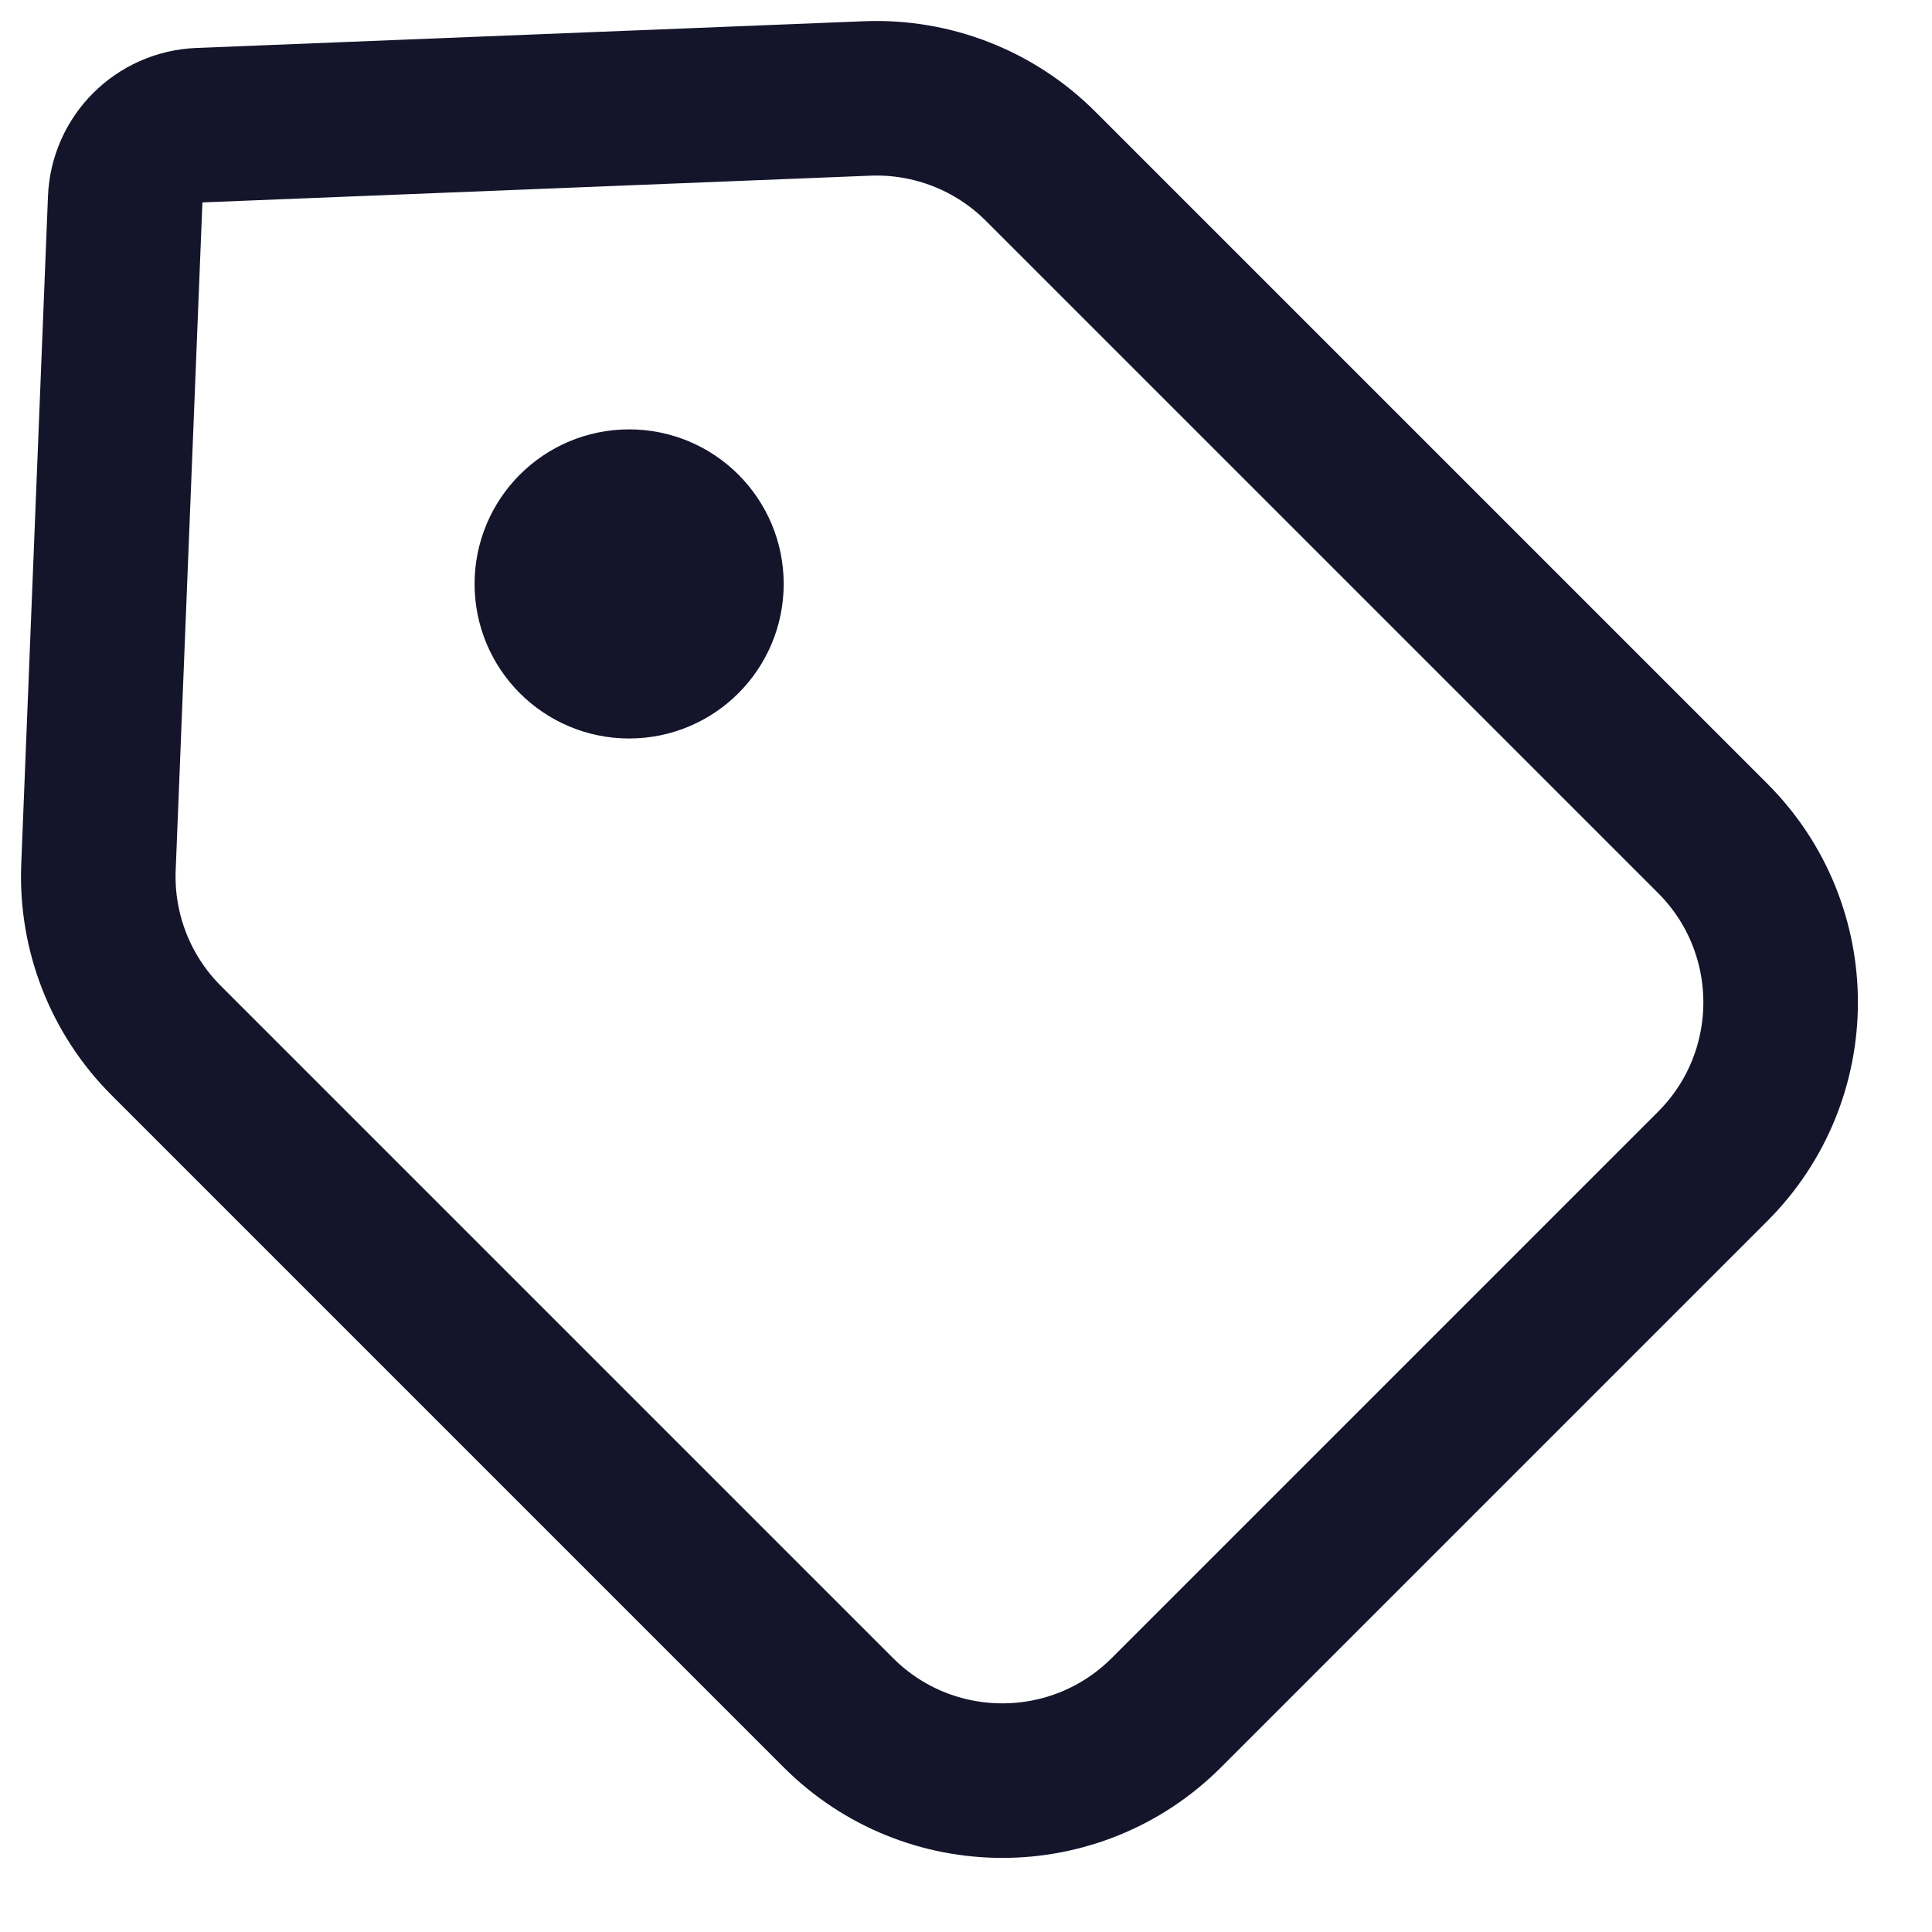
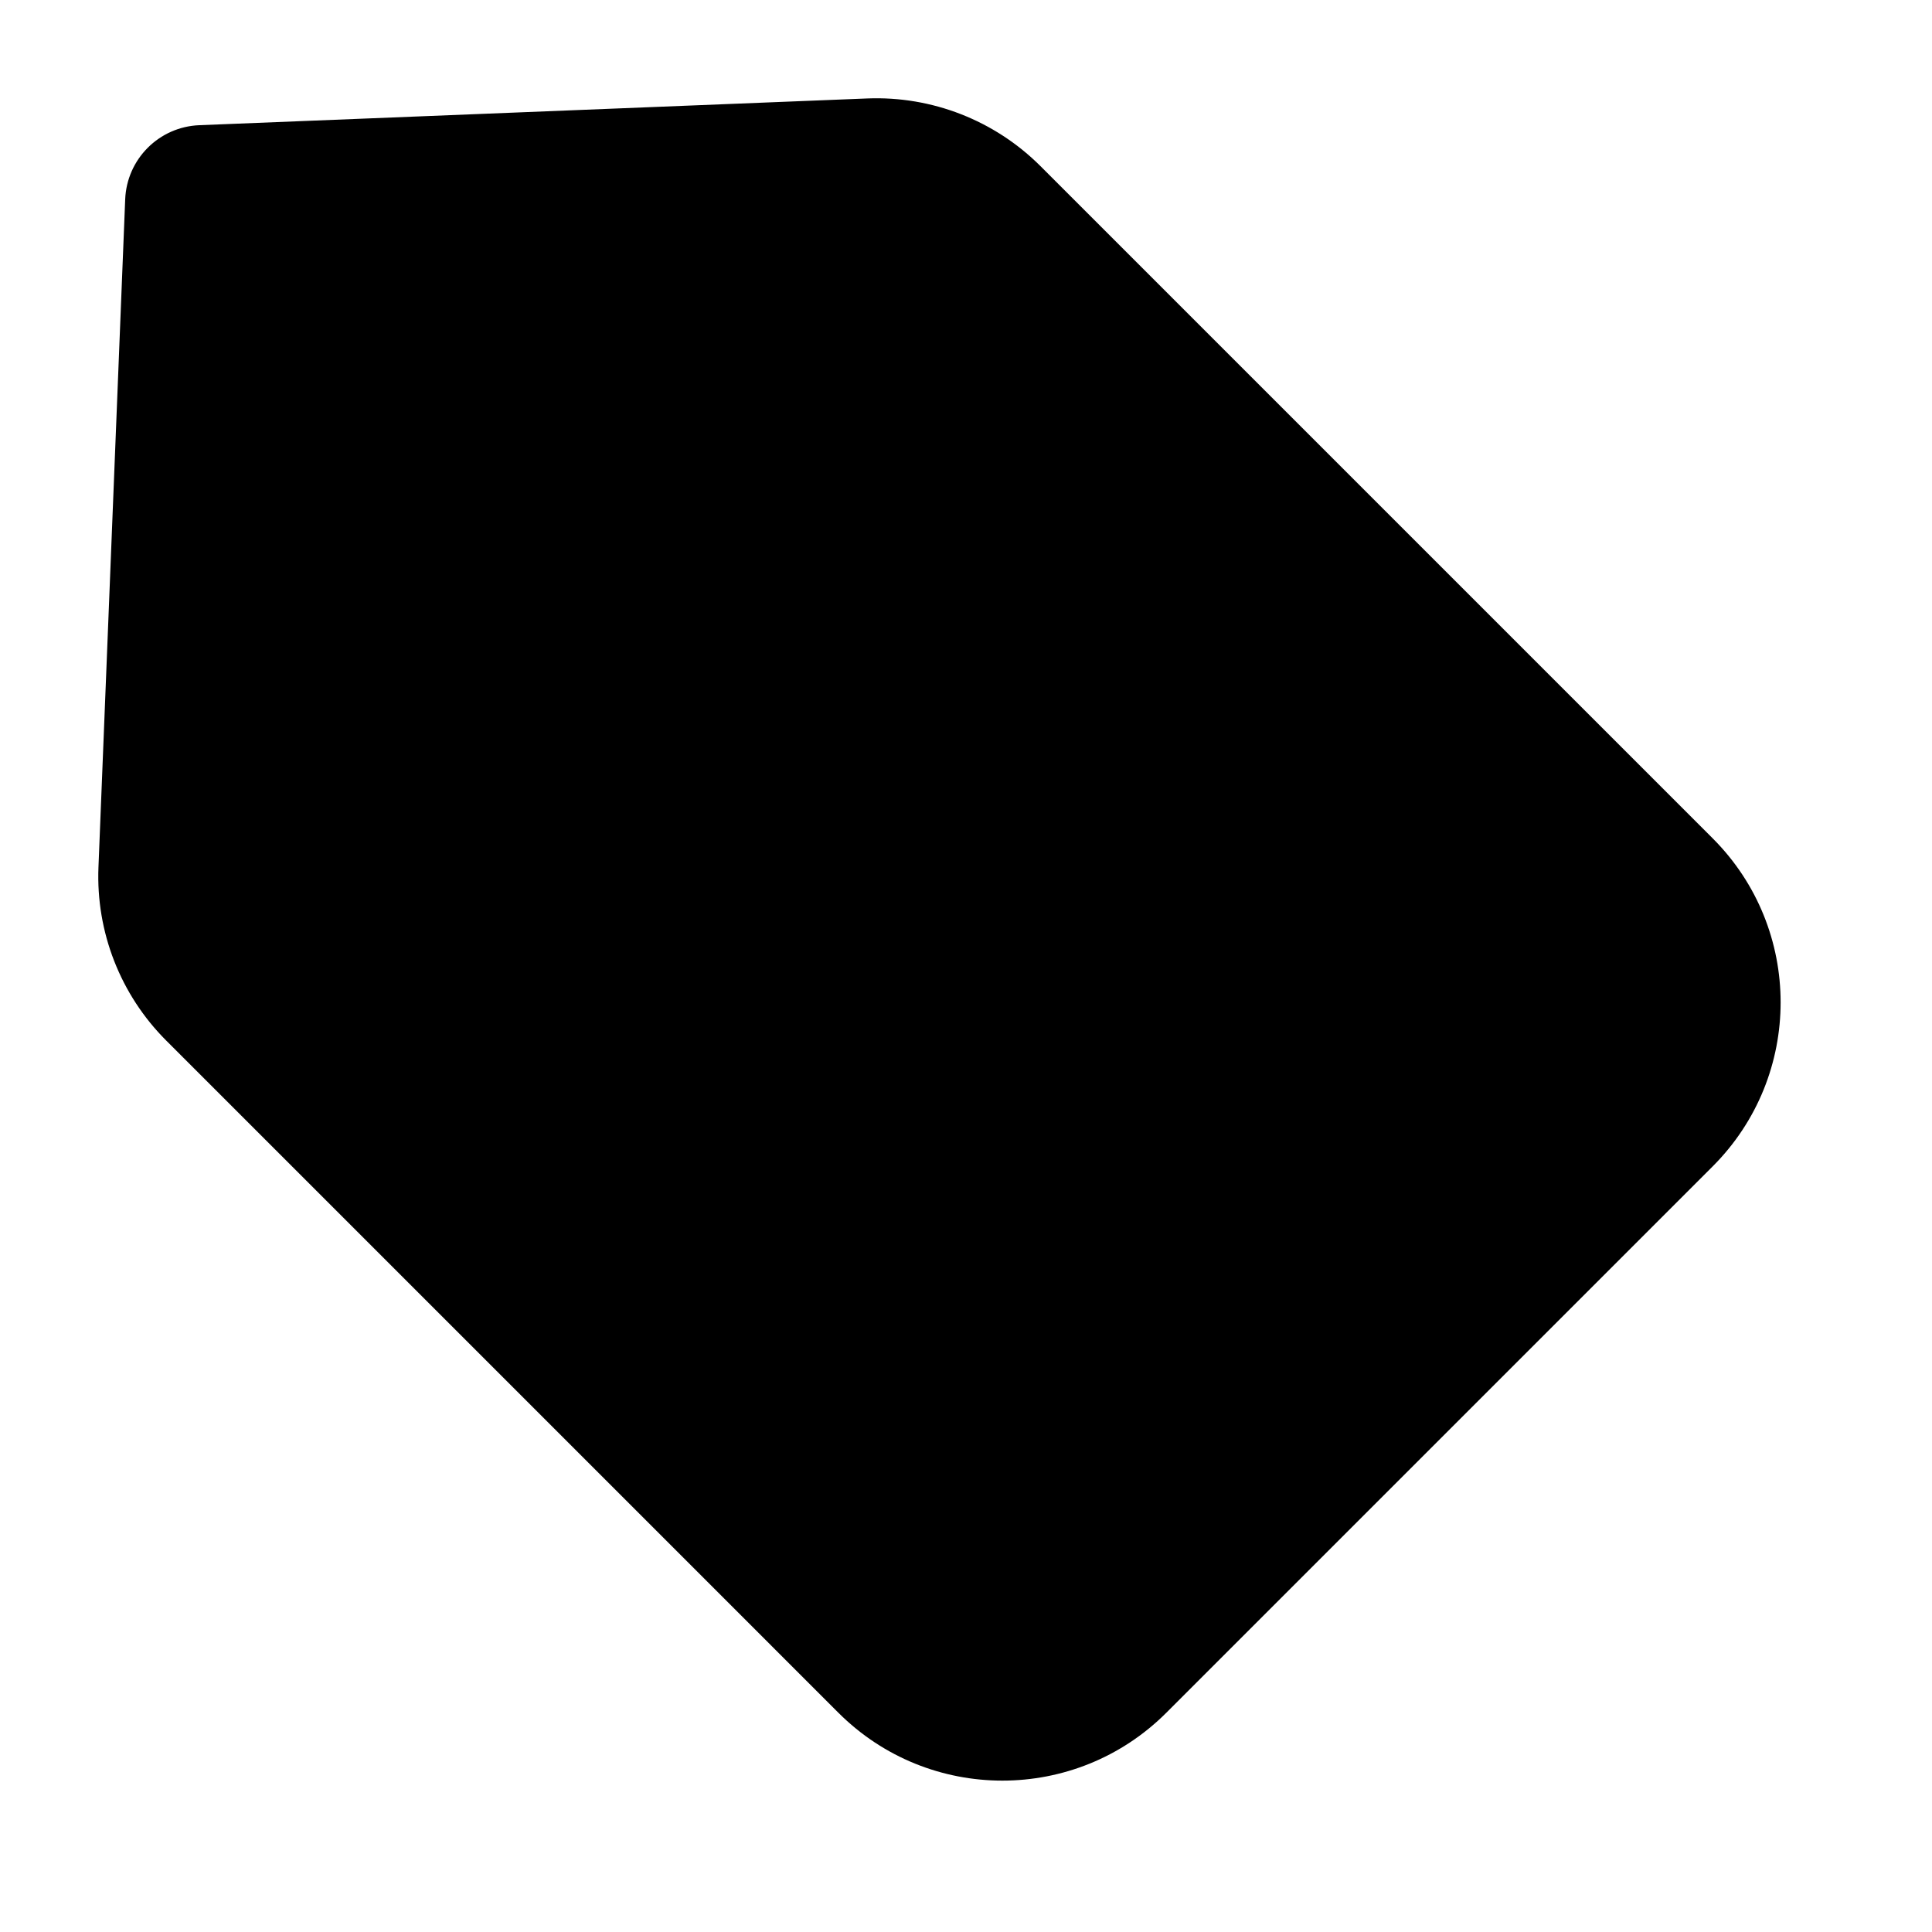
- <svg xmlns="http://www.w3.org/2000/svg" width="25" height="25" viewBox="0 0 25 25" fill="none">
-   <path d="M11.223 1.274C12.059 1.241 12.872 1.558 13.464 2.15L22.163 10.849C23.334 12.021 23.334 13.92 22.163 15.092L15.092 22.163C13.92 23.334 12.021 23.334 10.849 22.163L2.15 13.464C1.558 12.872 1.241 12.06 1.274 11.223L1.62 2.579C1.641 2.058 2.058 1.641 2.579 1.62L11.223 1.274Z" stroke="#14142B" stroke-width="2" />
-   <circle cx="8.141" cy="7.556" r="1" stroke="#14142B" stroke-width="2" />
+ <svg xmlns="http://www.w3.org/2000/svg" width="25" height="25" viewBox="0 0 25 25" fill="current">
+   <path d="M11.223 1.274C12.059 1.241 12.872 1.558 13.464 2.15L22.163 10.849C23.334 12.021 23.334 13.92 22.163 15.092L15.092 22.163C13.92 23.334 12.021 23.334 10.849 22.163L2.15 13.464C1.558 12.872 1.241 12.06 1.274 11.223L1.62 2.579C1.641 2.058 2.058 1.641 2.579 1.62L11.223 1.274Z" stroke="current" stroke-width="2" />
+   <circle cx="8.141" cy="7.556" r="1" stroke="current" stroke-width="2" />
</svg>
